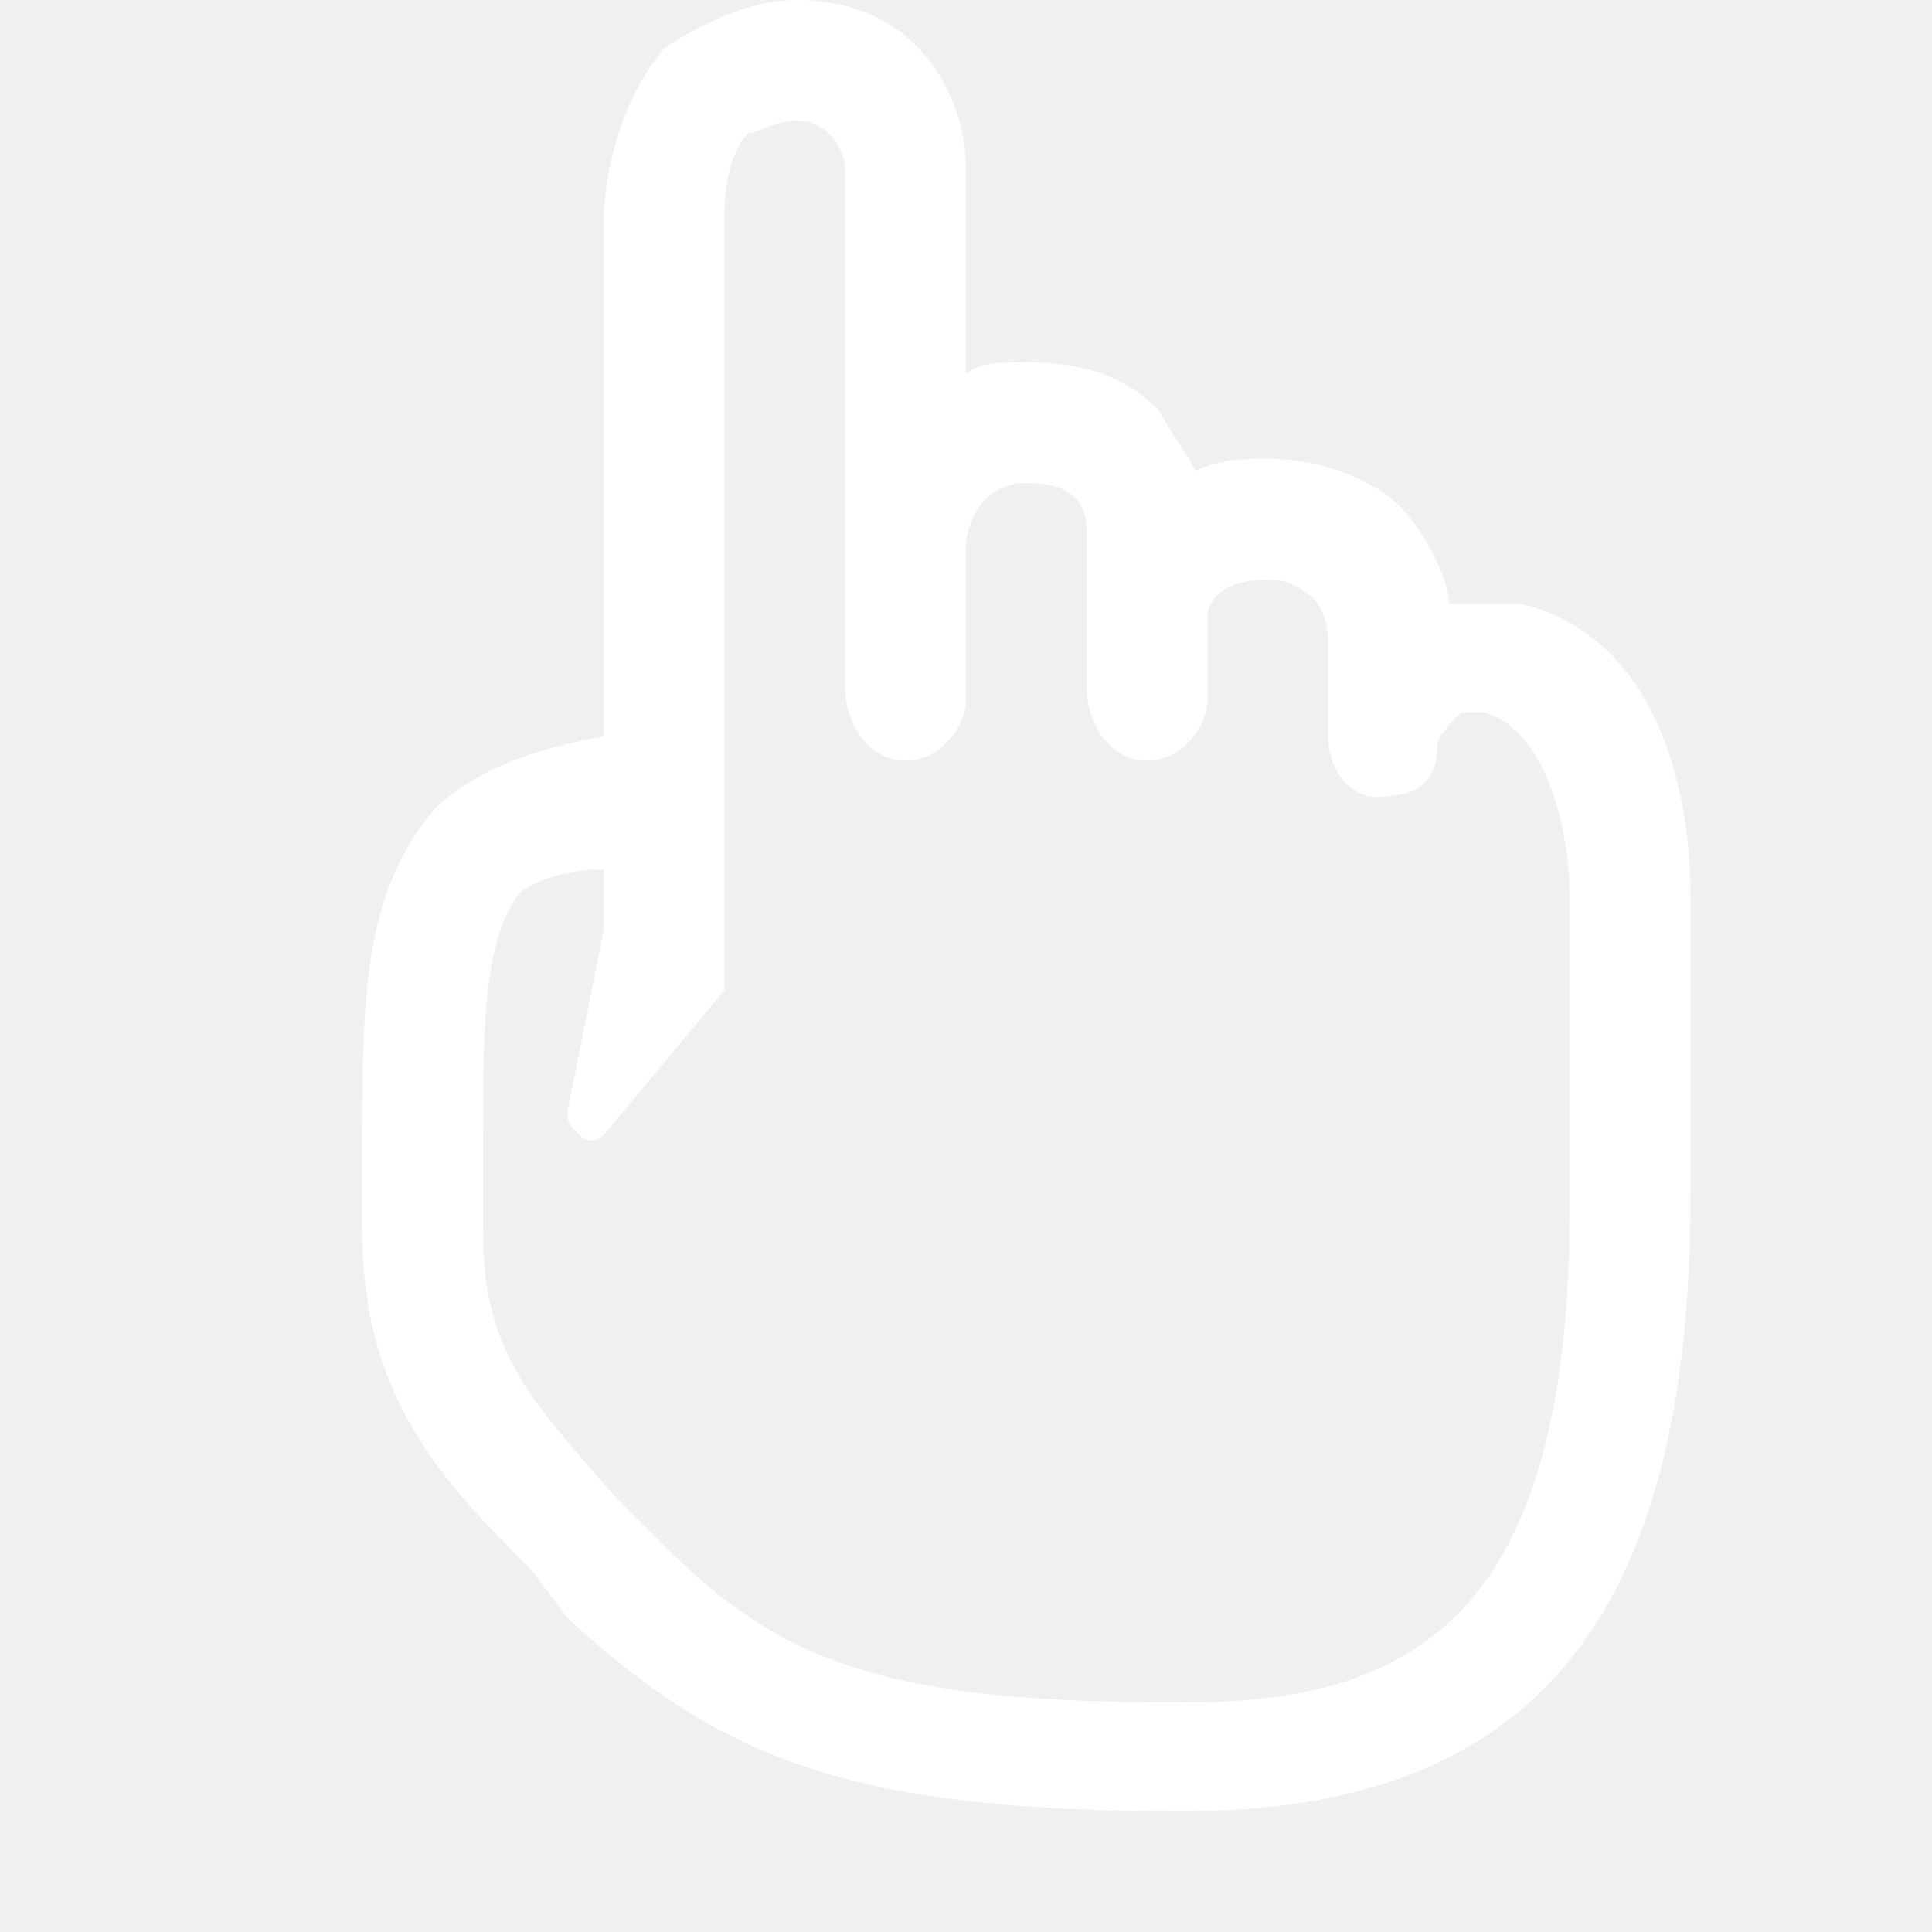
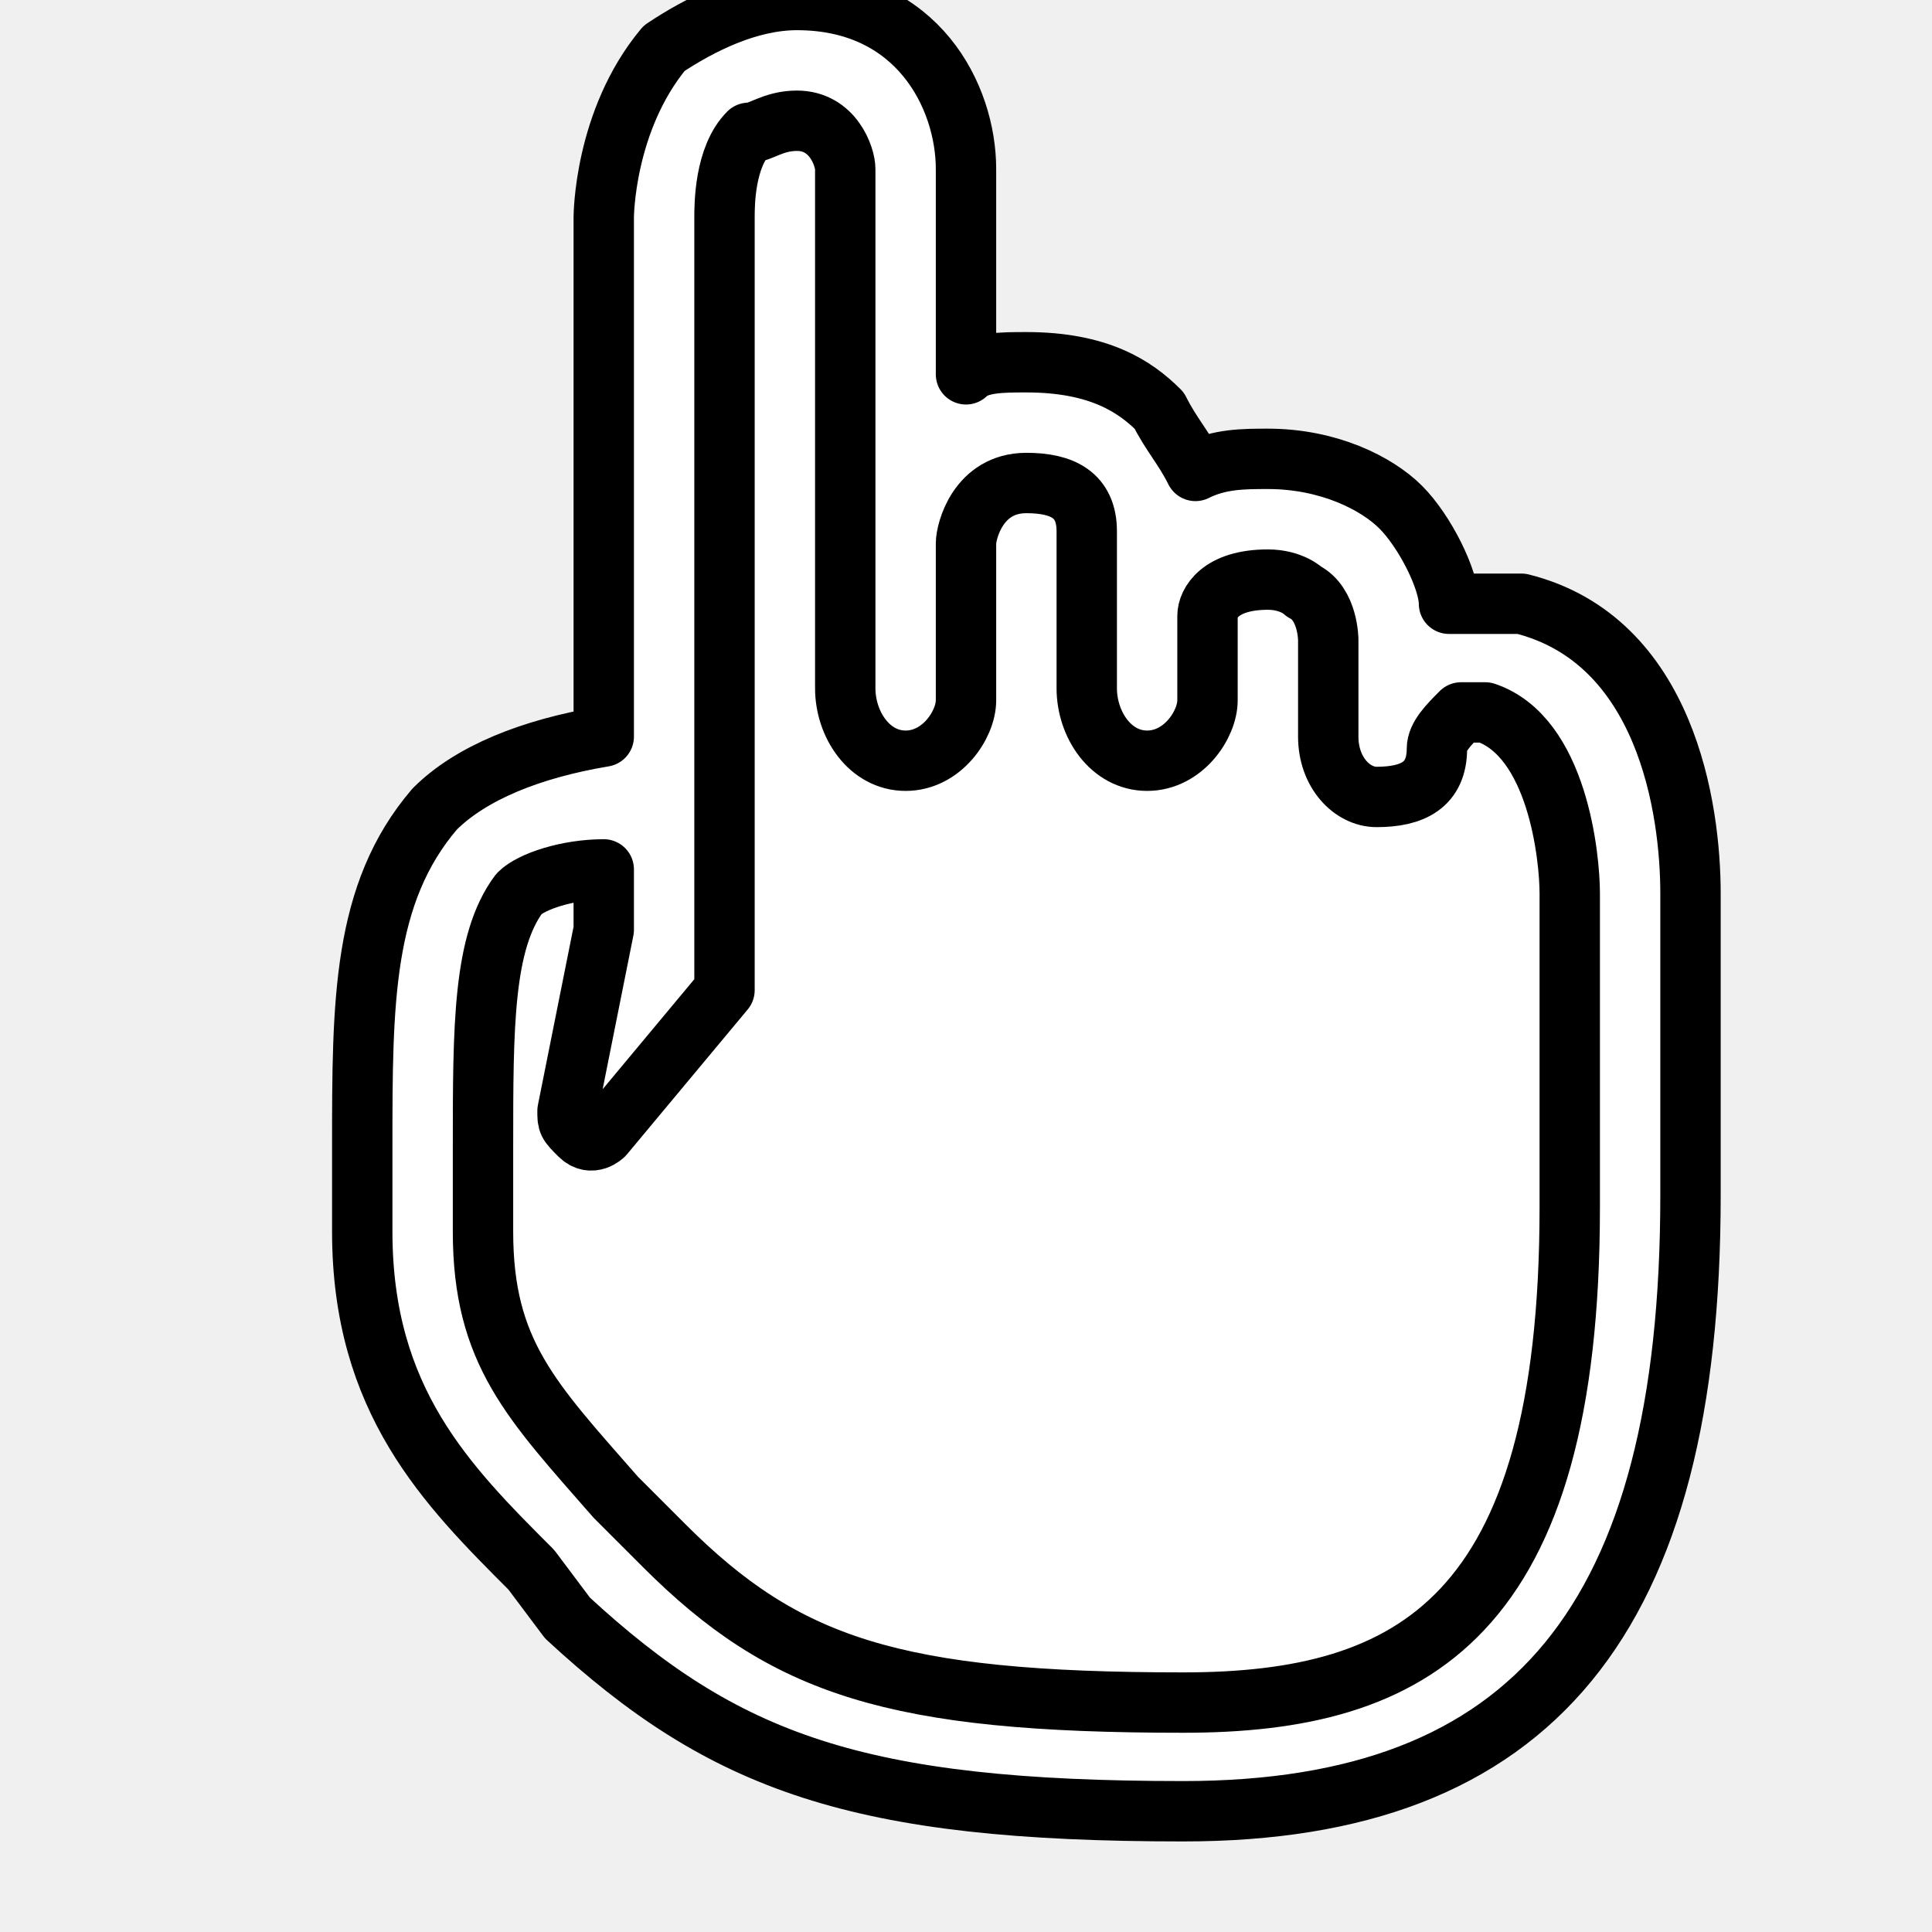
<svg xmlns="http://www.w3.org/2000/svg" width="800px" height="800px" viewBox="0 0 16 16" version="1.1">
-   <path fill="#ffffff" d="M12.6 5c-0.2 0-0.5 0-0.6 0 0-0.2-0.2-0.6-0.4-0.8s-0.6-0.4-1.1-0.4c-0.2 0-0.4 0-0.6 0.1-0.1-0.2-0.2-0.3-0.3-0.5-0.2-0.2-0.5-0.4-1.1-0.4-0.2 0-0.4 0-0.5 0.1v-1.7c0-0.6-0.4-1.4-1.4-1.4-0.4 0-0.8 0.2-1.1 0.4-0.5 0.6-0.5 1.4-0.5 1.4v4.3c-0.6 0.1-1.1 0.3-1.4 0.6-0.6 0.7-0.6 1.6-0.6 2.8 0 0.2 0 0.5 0 0.7 0 1.4 0.7 2.1 1.4 2.8l0.3 0.4c1.3 1.2 2.4 1.6 5.1 1.6 2.9 0 4.2-1.6 4.2-5.1v-2.5c0-0.7-0.2-2.1-1.4-2.4zM13 7.4v2.6c0 3.4-1.3 4.1-3.2 4.1-2.4 0-3.3-0.3-4.3-1.3-0.1-0.1-0.2-0.2-0.4-0.4-0.7-0.8-1.1-1.2-1.1-2.2 0-0.2 0-0.5 0-0.7 0-1 0-1.7 0.3-2.1 0.1-0.1 0.4-0.2 0.7-0.2v0.5l-0.3 1.5c0 0.1 0 0.1 0.1 0.2s0.2 0 0.2 0l1-1.2c0-0.1 0-0.2 0-0.2v-6.2c0-0.1 0-0.5 0.2-0.7 0.1 0 0.2-0.1 0.4-0.1 0.3 0 0.4 0.3 0.4 0.4v3.1c0 0 0 0 0 0v1.2c0 0.3 0.2 0.6 0.5 0.6s0.5-0.3 0.5-0.5v-1.3c0 0 0 0 0 0 0-0.1 0.1-0.5 0.5-0.5 0.3 0 0.5 0.1 0.5 0.4v1.3c0 0.3 0.2 0.6 0.5 0.6s0.5-0.3 0.5-0.5v-0.7c0-0.1 0.1-0.3 0.5-0.3 0.2 0 0.3 0.1 0.3 0.1 0.2 0.1 0.2 0.4 0.2 0.4v0.8c0 0.3 0.2 0.5 0.4 0.5 0.3 0 0.5-0.1 0.5-0.4 0-0.1 0.1-0.2 0.2-0.3 0 0 0.1 0 0.2 0 0.6 0.2 0.7 1.2 0.7 1.5 0-0.1 0-0.1 0 0z" />
+   <path fill="#ffffff" d="M12.6 5c-0.2 0-0.5 0-0.6 0 0-0.2-0.2-0.6-0.4-0.8s-0.6-0.4-1.1-0.4c-0.2 0-0.4 0-0.6 0.1-0.1-0.2-0.2-0.3-0.3-0.5-0.2-0.2-0.5-0.4-1.1-0.4-0.2 0-0.4 0-0.5 0.1v-1.7c0-0.6-0.4-1.4-1.4-1.4-0.4 0-0.8 0.2-1.1 0.4-0.5 0.6-0.5 1.4-0.5 1.4v4.3c-0.6 0.1-1.1 0.3-1.4 0.6-0.6 0.7-0.6 1.6-0.6 2.8 0 0.2 0 0.5 0 0.7 0 1.4 0.7 2.1 1.4 2.8l0.3 0.4c1.3 1.2 2.4 1.6 5.1 1.6 2.9 0 4.2-1.6 4.2-5.1v-2.5c0-0.7-0.2-2.1-1.4-2.4z" />
+   <path fill="none" stroke="#000000" stroke-width="0.5" stroke-linecap="round" stroke-linejoin="round" d="M12.6 5c-0.2 0-0.5 0-0.6 0 0-0.2-0.2-0.6-0.4-0.8s-0.6-0.4-1.1-0.4c-0.2 0-0.4 0-0.6 0.1-0.1-0.2-0.2-0.3-0.3-0.5-0.2-0.2-0.5-0.4-1.1-0.4-0.2 0-0.4 0-0.5 0.1v-1.7c0-0.6-0.4-1.4-1.4-1.4-0.4 0-0.8 0.2-1.1 0.4-0.5 0.6-0.5 1.4-0.5 1.4v4.3c-0.6 0.1-1.1 0.3-1.4 0.6-0.6 0.7-0.6 1.6-0.6 2.8 0 0.2 0 0.5 0 0.7 0 1.4 0.7 2.1 1.4 2.8l0.3 0.4c1.3 1.2 2.4 1.6 5.1 1.6 2.9 0 4.2-1.6 4.2-5.1v-2.5c0-0.7-0.2-2.1-1.4-2.4zM13 7.4v2.6c0 3.4-1.3 4.1-3.2 4.1-2.4 0-3.3-0.3-4.3-1.3-0.1-0.1-0.2-0.2-0.4-0.4-0.7-0.8-1.1-1.2-1.1-2.2 0-0.2 0-0.5 0-0.7 0-1 0-1.7 0.3-2.1 0.1-0.1 0.4-0.2 0.7-0.2v0.5l-0.3 1.5c0 0.1 0 0.1 0.1 0.2s0.2 0 0.2 0l1-1.2c0-0.1 0-0.2 0-0.2v-6.2c0-0.1 0-0.5 0.2-0.7 0.1 0 0.2-0.1 0.4-0.1 0.3 0 0.4 0.3 0.4 0.4v3.1c0 0 0 0 0 0v1.2c0 0.3 0.2 0.6 0.5 0.6s0.5-0.3 0.5-0.5v-1.3c0 0 0 0 0 0 0-0.1 0.1-0.5 0.5-0.5 0.3 0 0.5 0.1 0.5 0.4v1.3c0 0.3 0.2 0.6 0.5 0.6s0.5-0.3 0.5-0.5v-0.7c0-0.1 0.1-0.3 0.5-0.3 0.2 0 0.3 0.1 0.3 0.1 0.2 0.1 0.2 0.4 0.2 0.4v0.8c0 0.3 0.2 0.5 0.4 0.5 0.3 0 0.5-0.1 0.5-0.4 0-0.1 0.1-0.2 0.2-0.3 0 0 0.1 0 0.2 0 0.6 0.2 0.7 1.2 0.7 1.5 0-0.1 0-0.1 0 0z" />
</svg>
